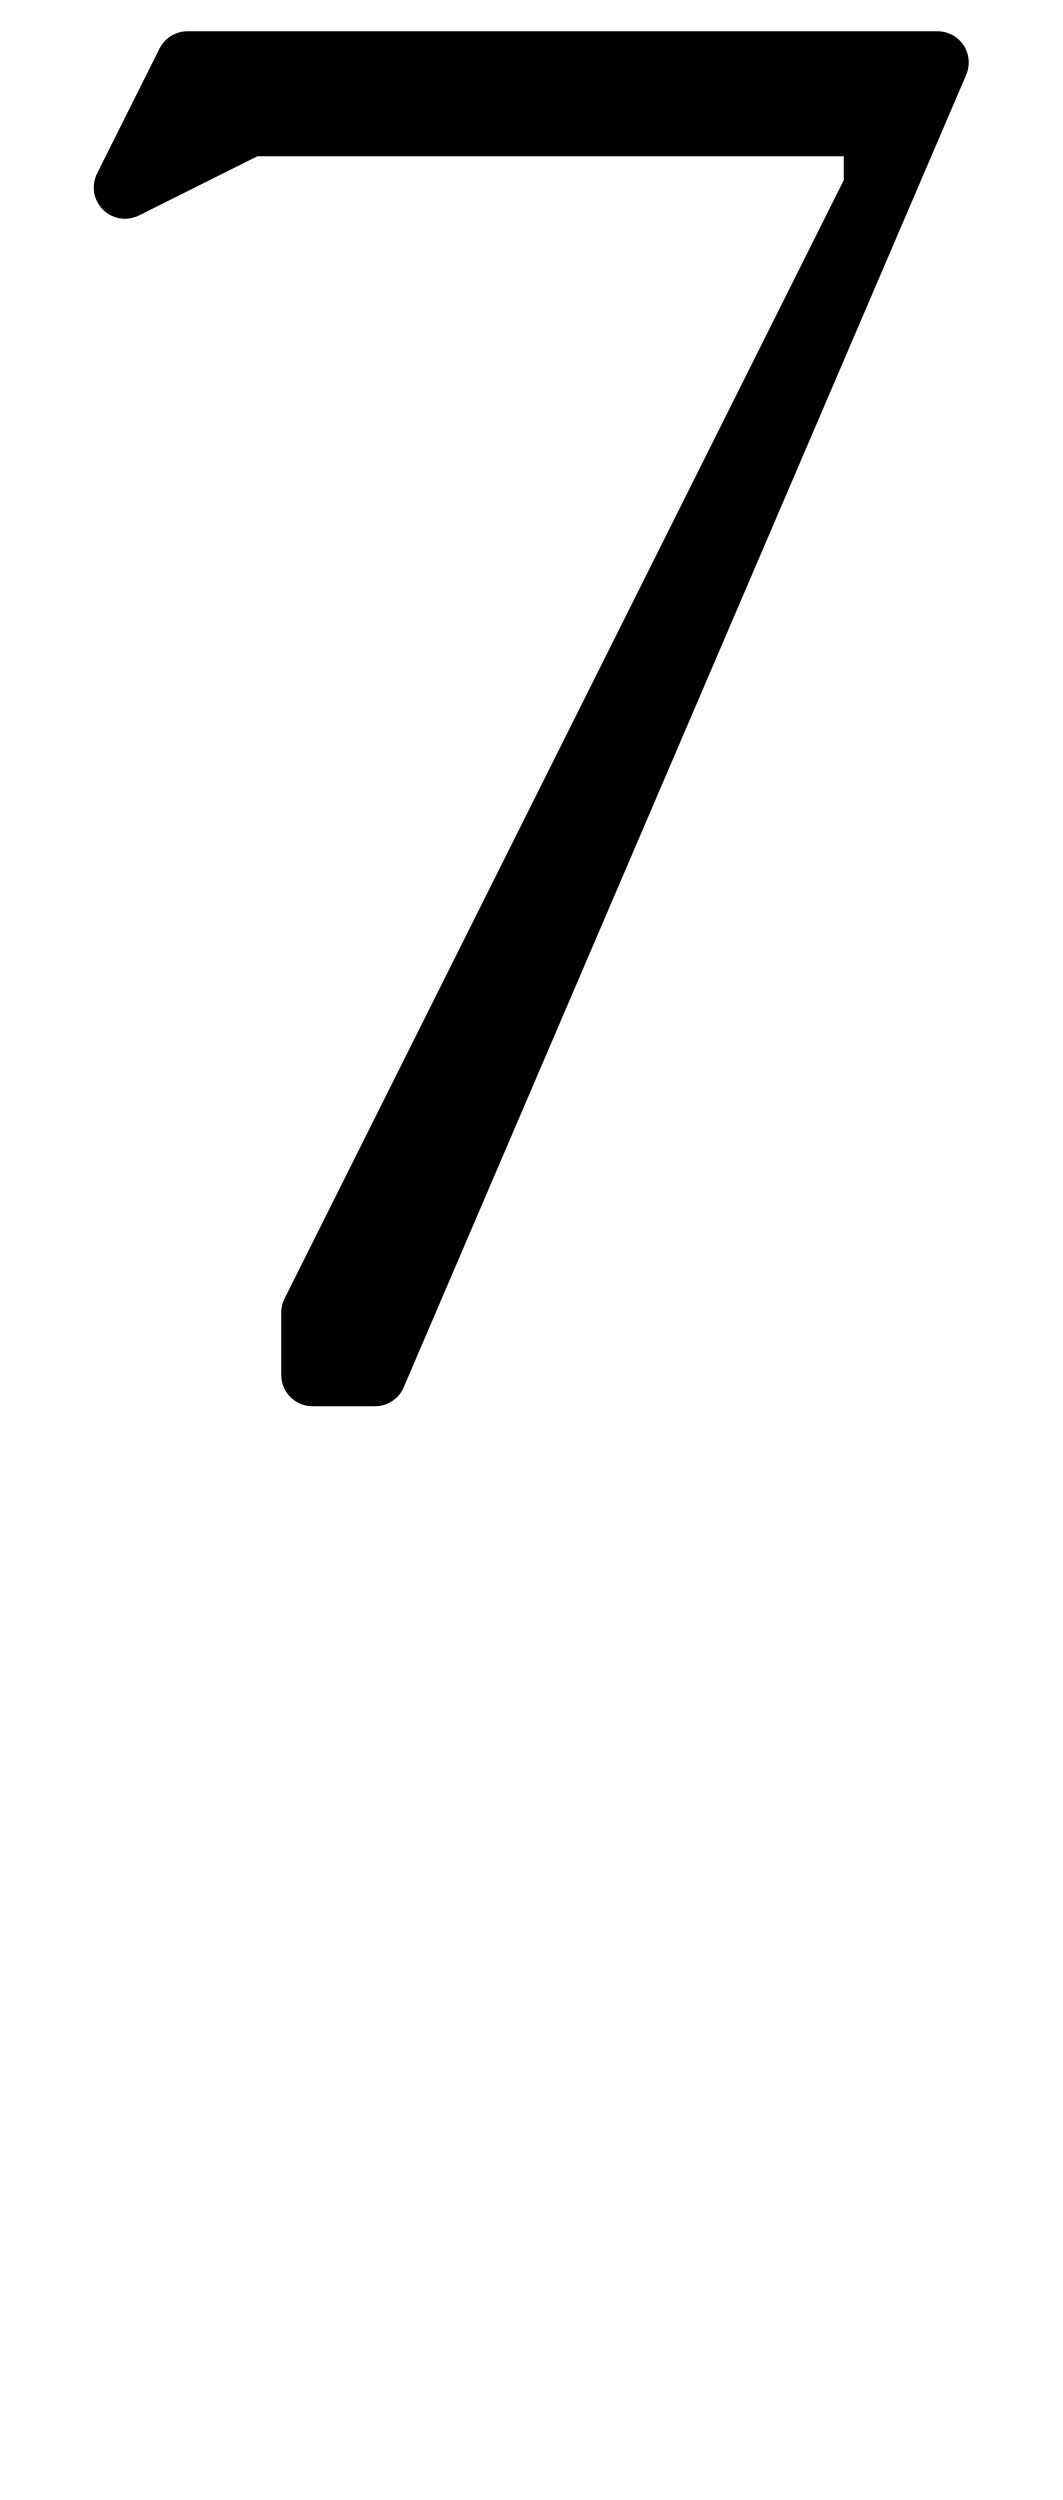
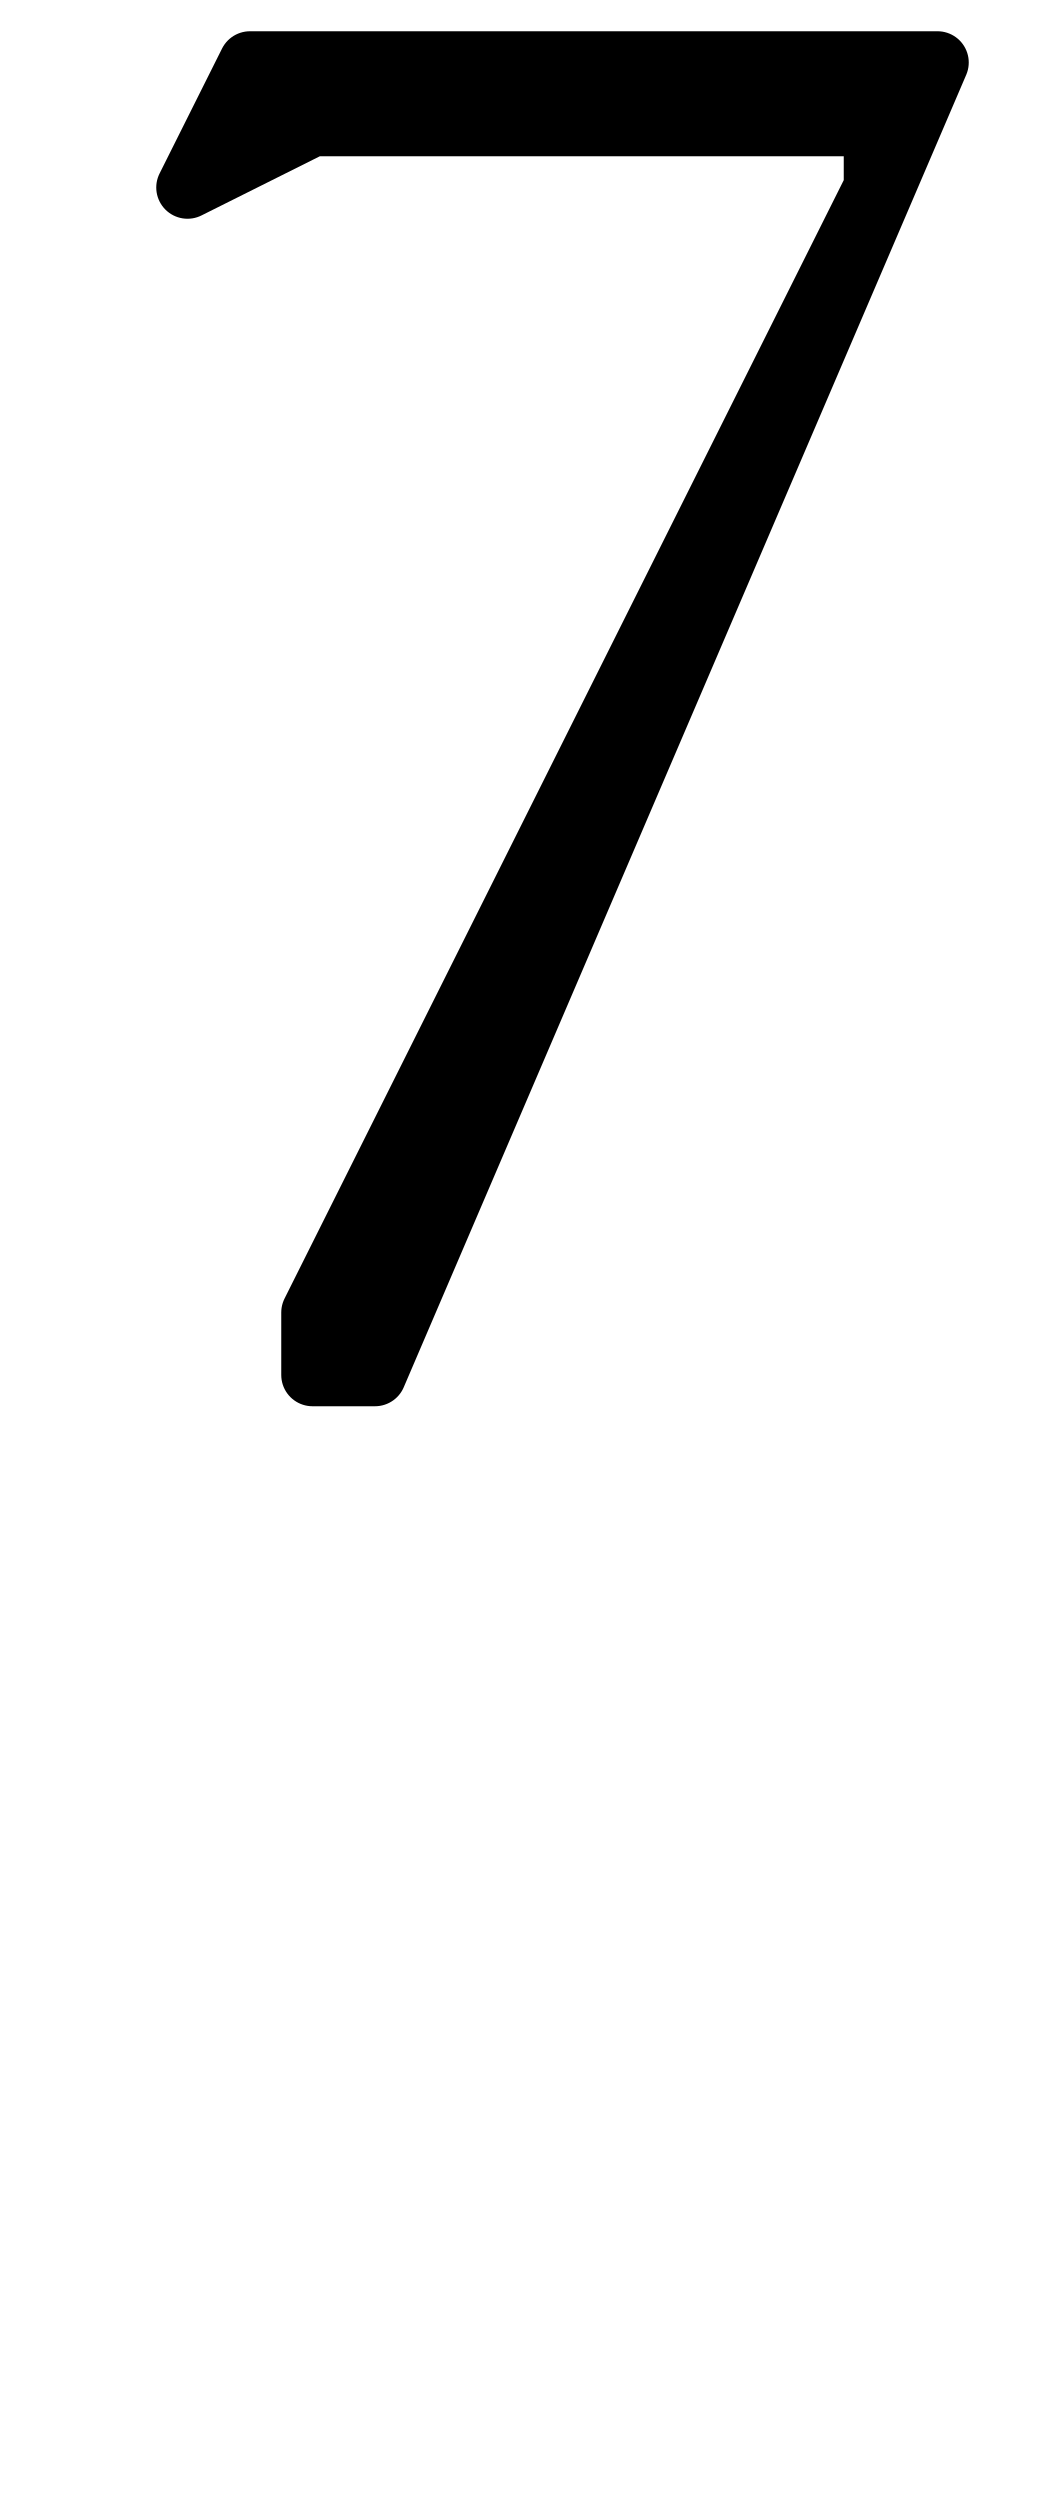
<svg xmlns="http://www.w3.org/2000/svg" data-dec="55" id="dec_67" width="17" height="40" version="1.1">
  <defs id="defs7" />
-   <path id="path886" style="fill:none;fill-rule:evenodd;stroke:#000000;stroke-width:1px;stroke-linecap:round;stroke-linejoin:round;stroke-opacity:1" d="M 5,22 15,1 M 15,1 6,22 H 5 V 21 M 3,2 h 11 m -11,-1 -1,2 2,-1 m 10,-1 v 1 m 0,-1 v 2 m -10,-1 1,-1 m 7,0 1,1 M 5,21 15,1 m -12,0 h 12     " />
+   <path id="path886" style="fill:none;fill-rule:evenodd;stroke:#000000;stroke-width:1px;stroke-linecap:round;stroke-linejoin:round;stroke-opacity:1" d="M 5,22 15,1 M 15,1 6,22 H 5 V 21 M 4,2 H 14 M 4,1 3,3 5,2 M 14,1 V 2 M 14,1 V 3 M 5,2 6,1 m 6,0 1,1 M 5,21 15,1 M 4,1 h 11" />
</svg>
